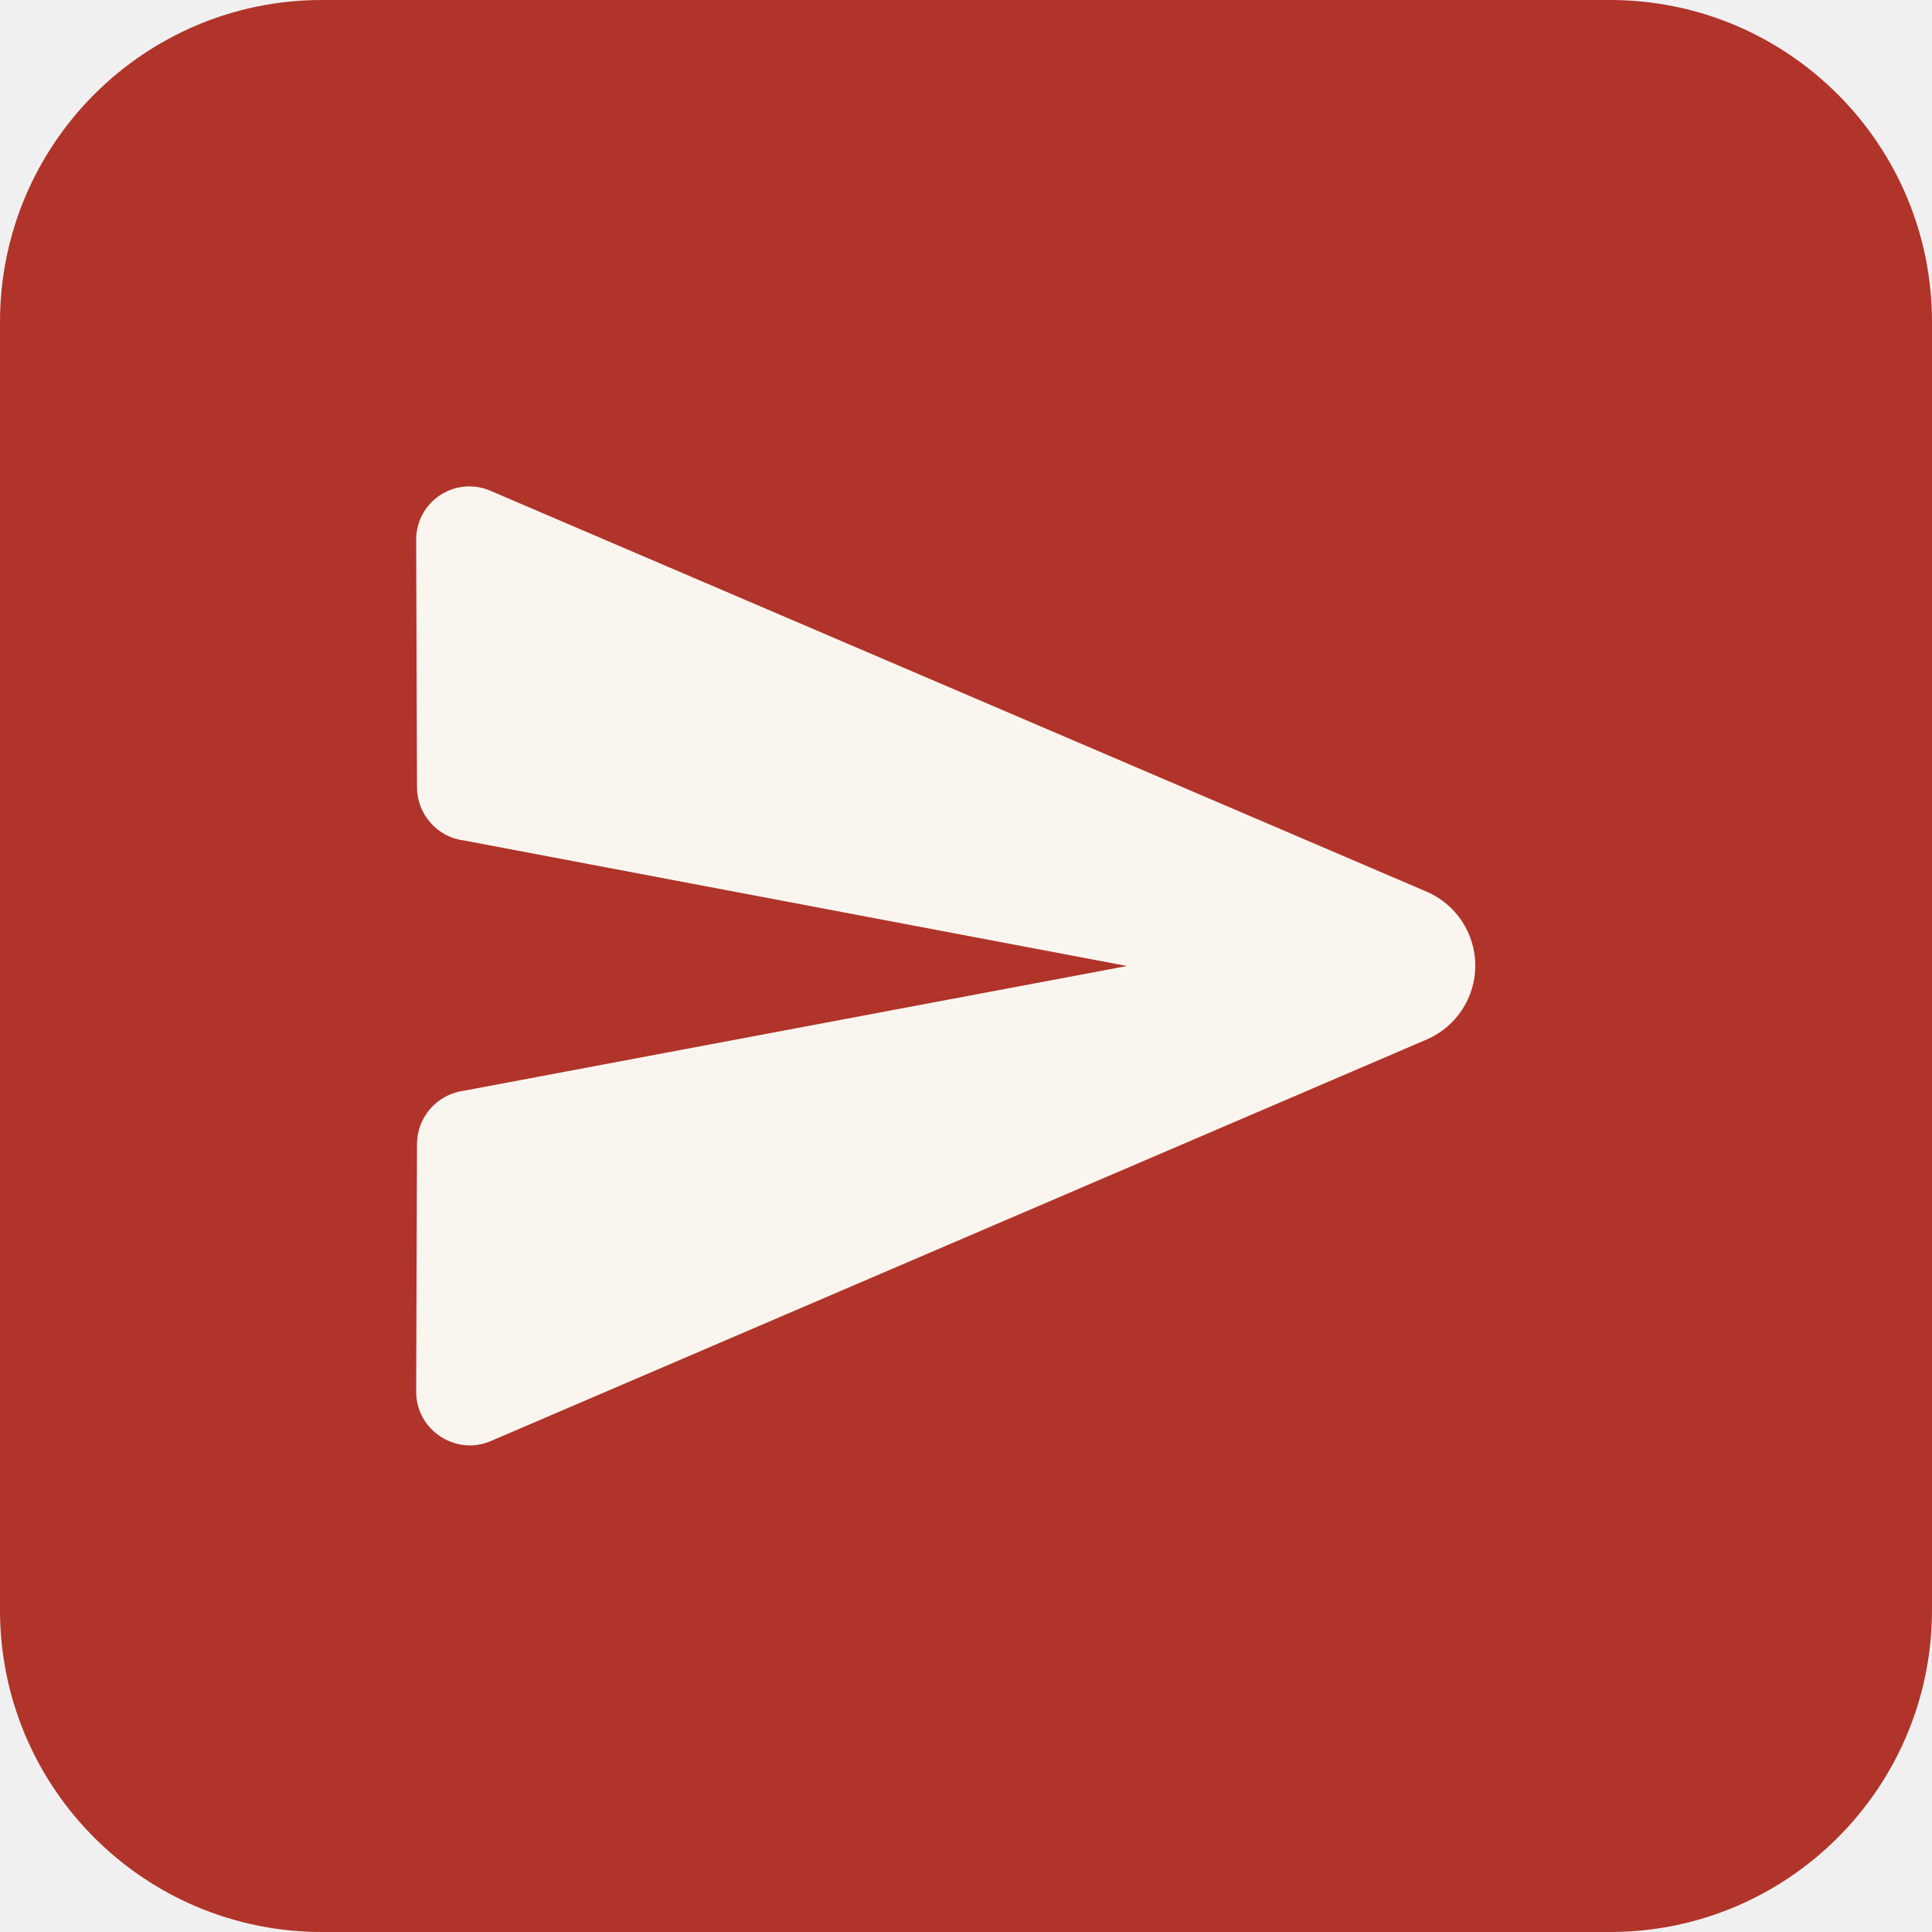
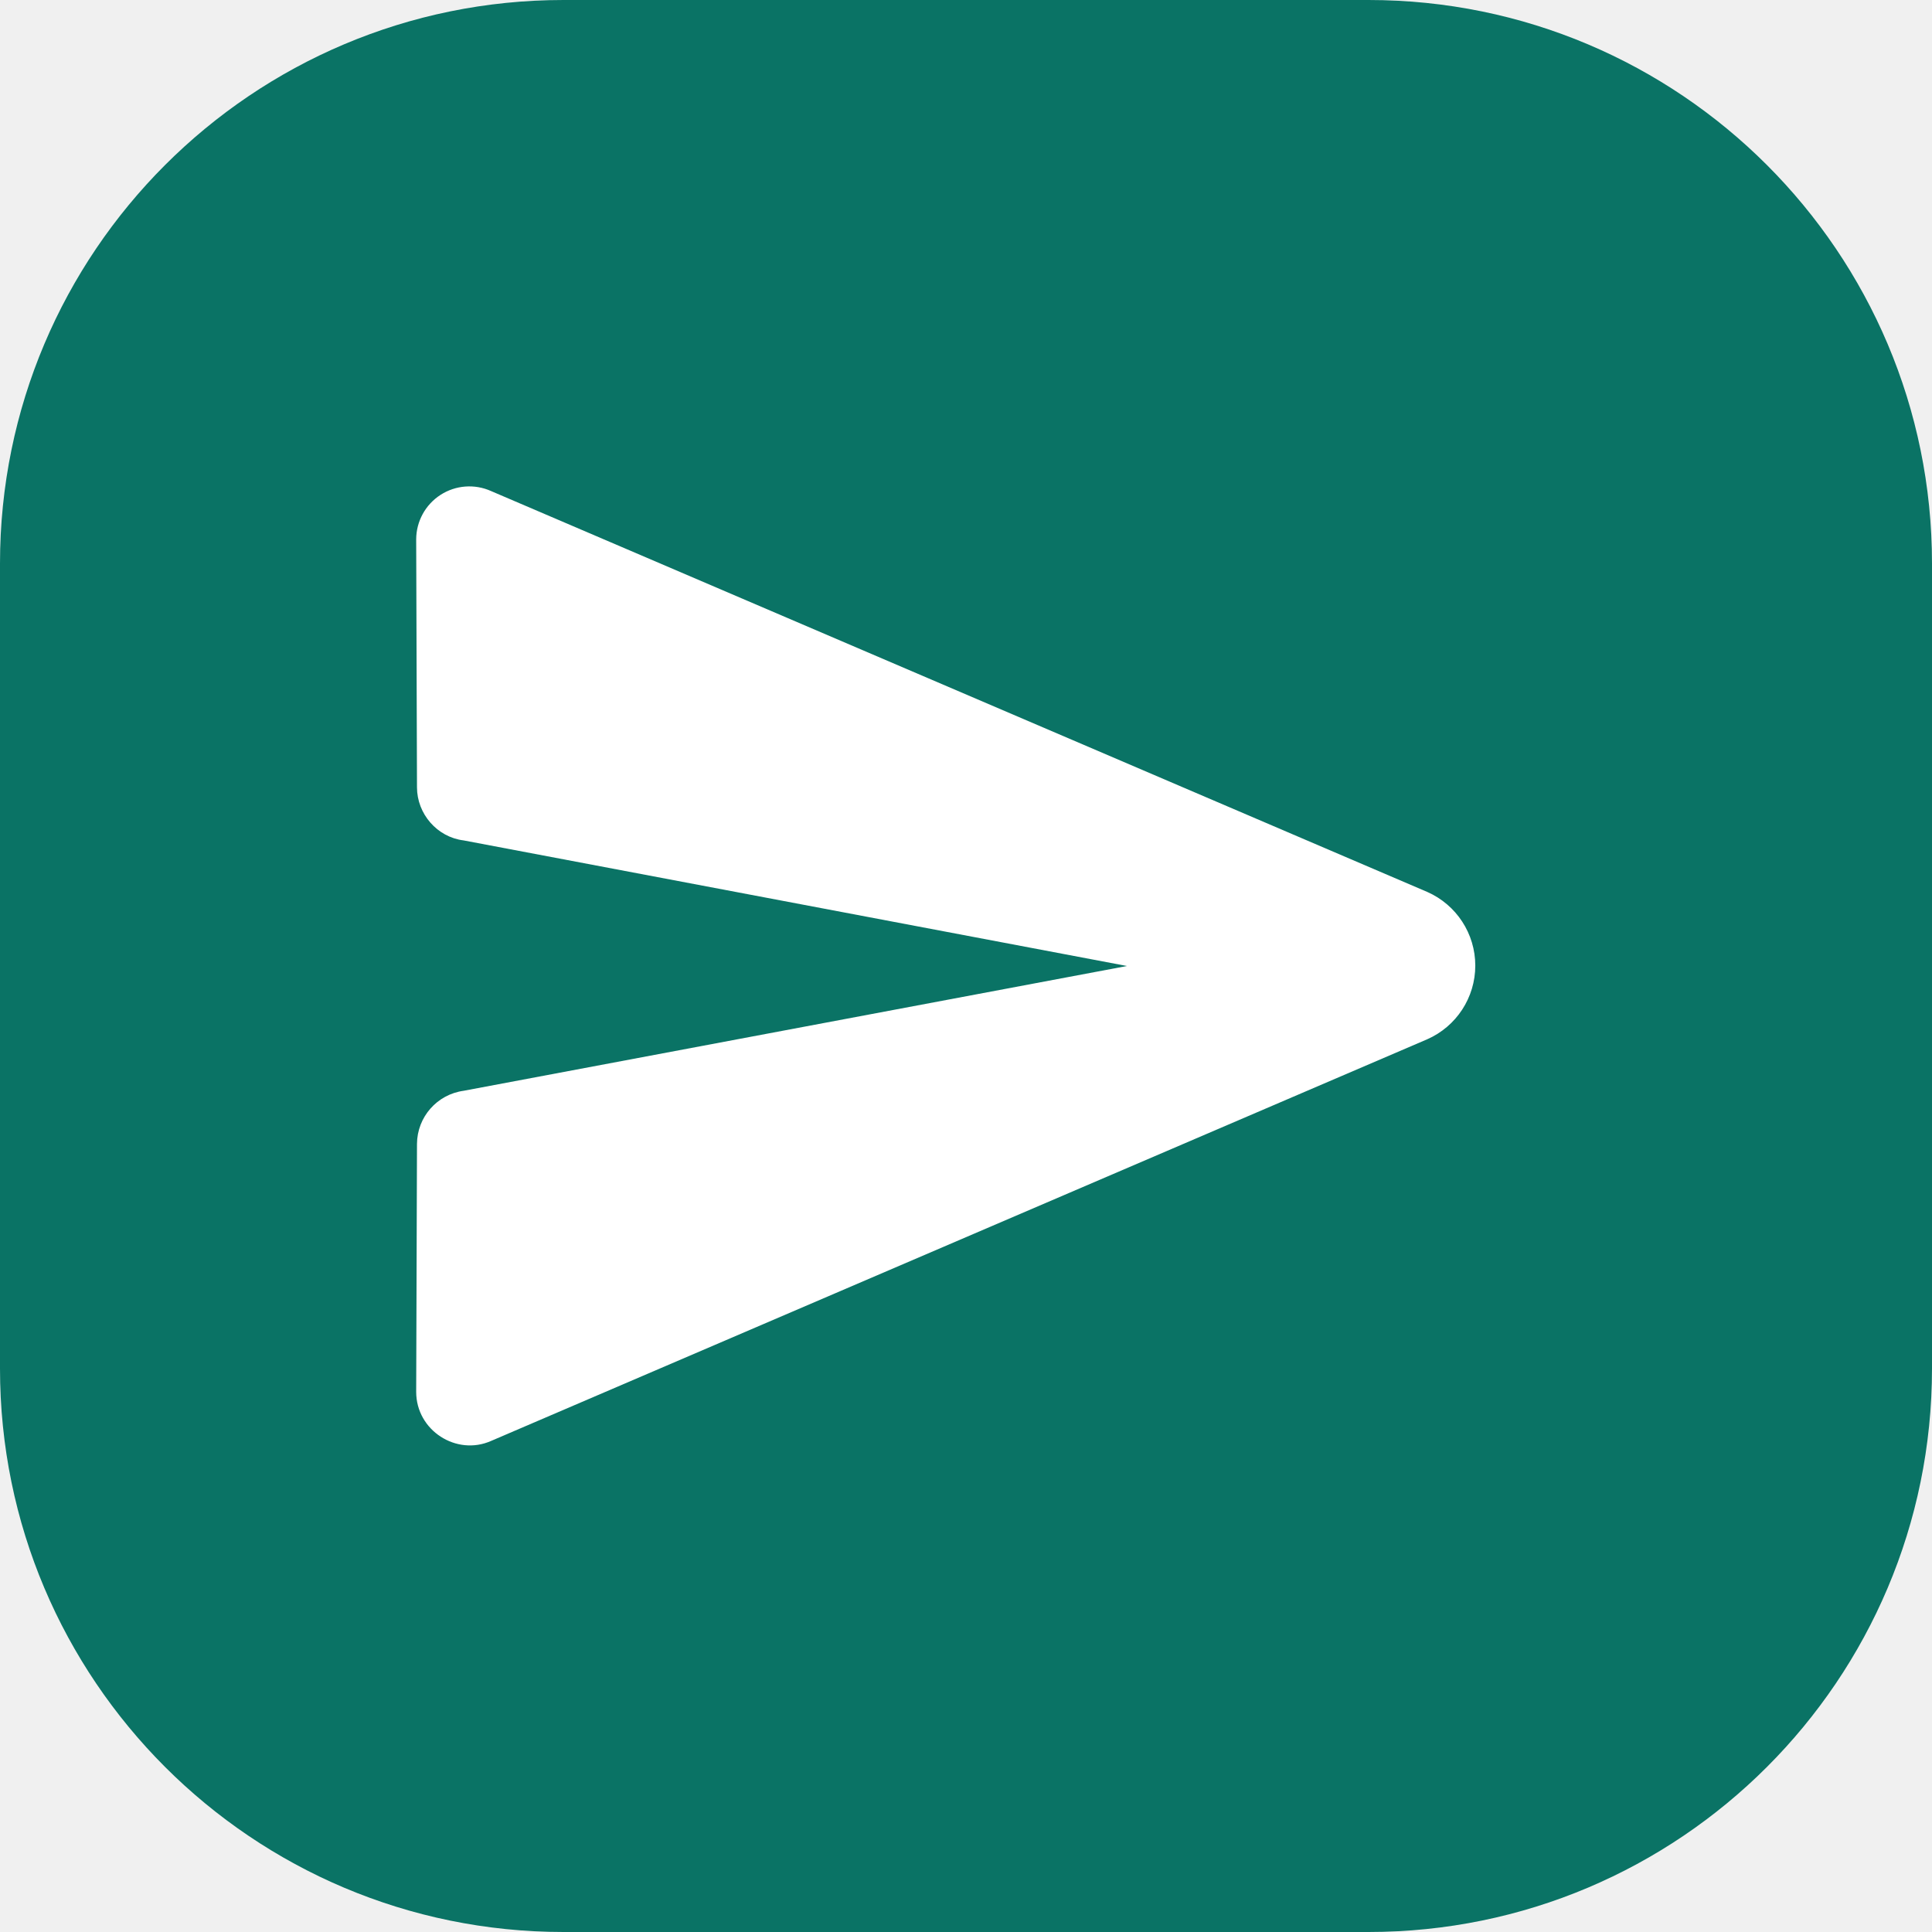
<svg xmlns="http://www.w3.org/2000/svg" viewBox="0 0 24 24">
-   <rect width="24" height="24" rx="4" fill="#b0342a" />
-   <path fill="#faf6ef" d="M6.1 17.9l11.63-4.99a1 1 0 0 0 0-1.83L6.1 6.1a.66.66 0 0 0-.93.6l.01 3.08c0 .33.25.62.58.66L14 12l-8.24 1.55a.67.67 0 0 0-.58.66l-.01 3.08c0 .48.5.8.93.61z" />
+   <rect width="24" height="24" rx="7" fill="#0a7365" />
+   <path fill="#ffffff" d="M6.1 17.9l11.63-4.99a1 1 0 0 0 0-1.83L6.1 6.1a.66.66 0 0 0-.93.6l.01 3.08c0 .33.25.62.58.66L14 12l-8.24 1.55a.67.67 0 0 0-.58.66l-.01 3.08c0 .48.5.8.93.61z" />
</svg>
